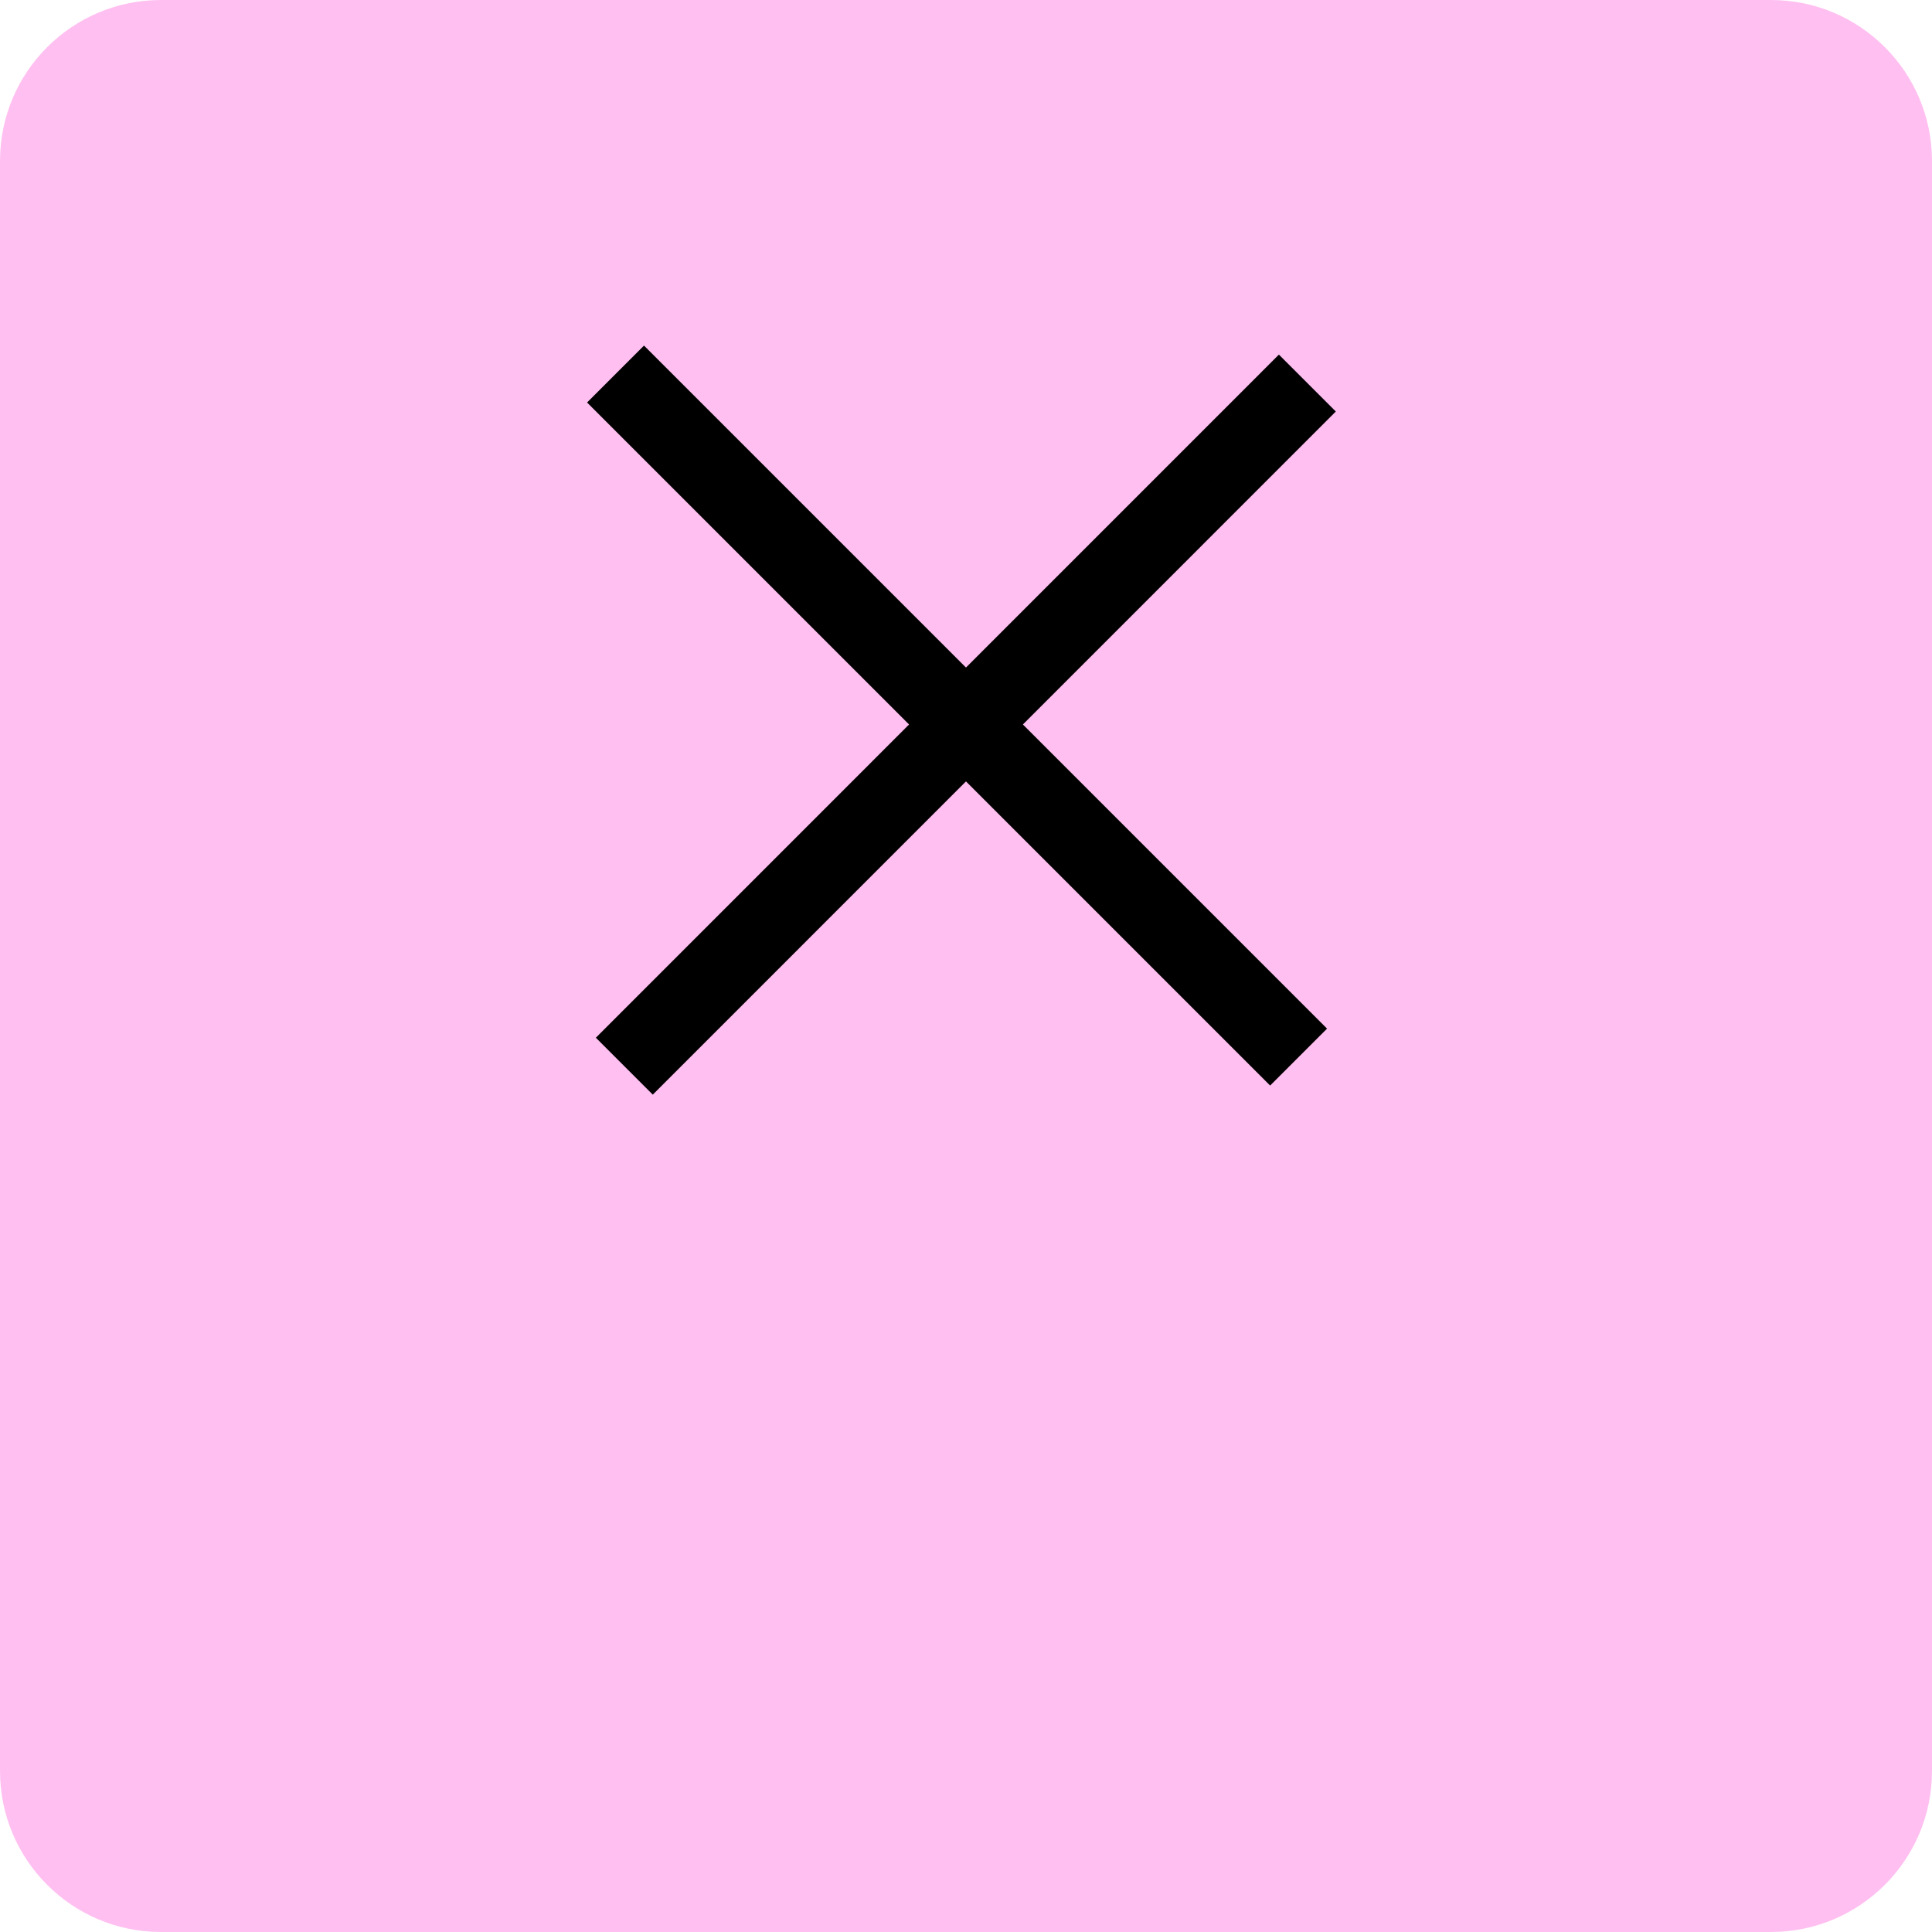
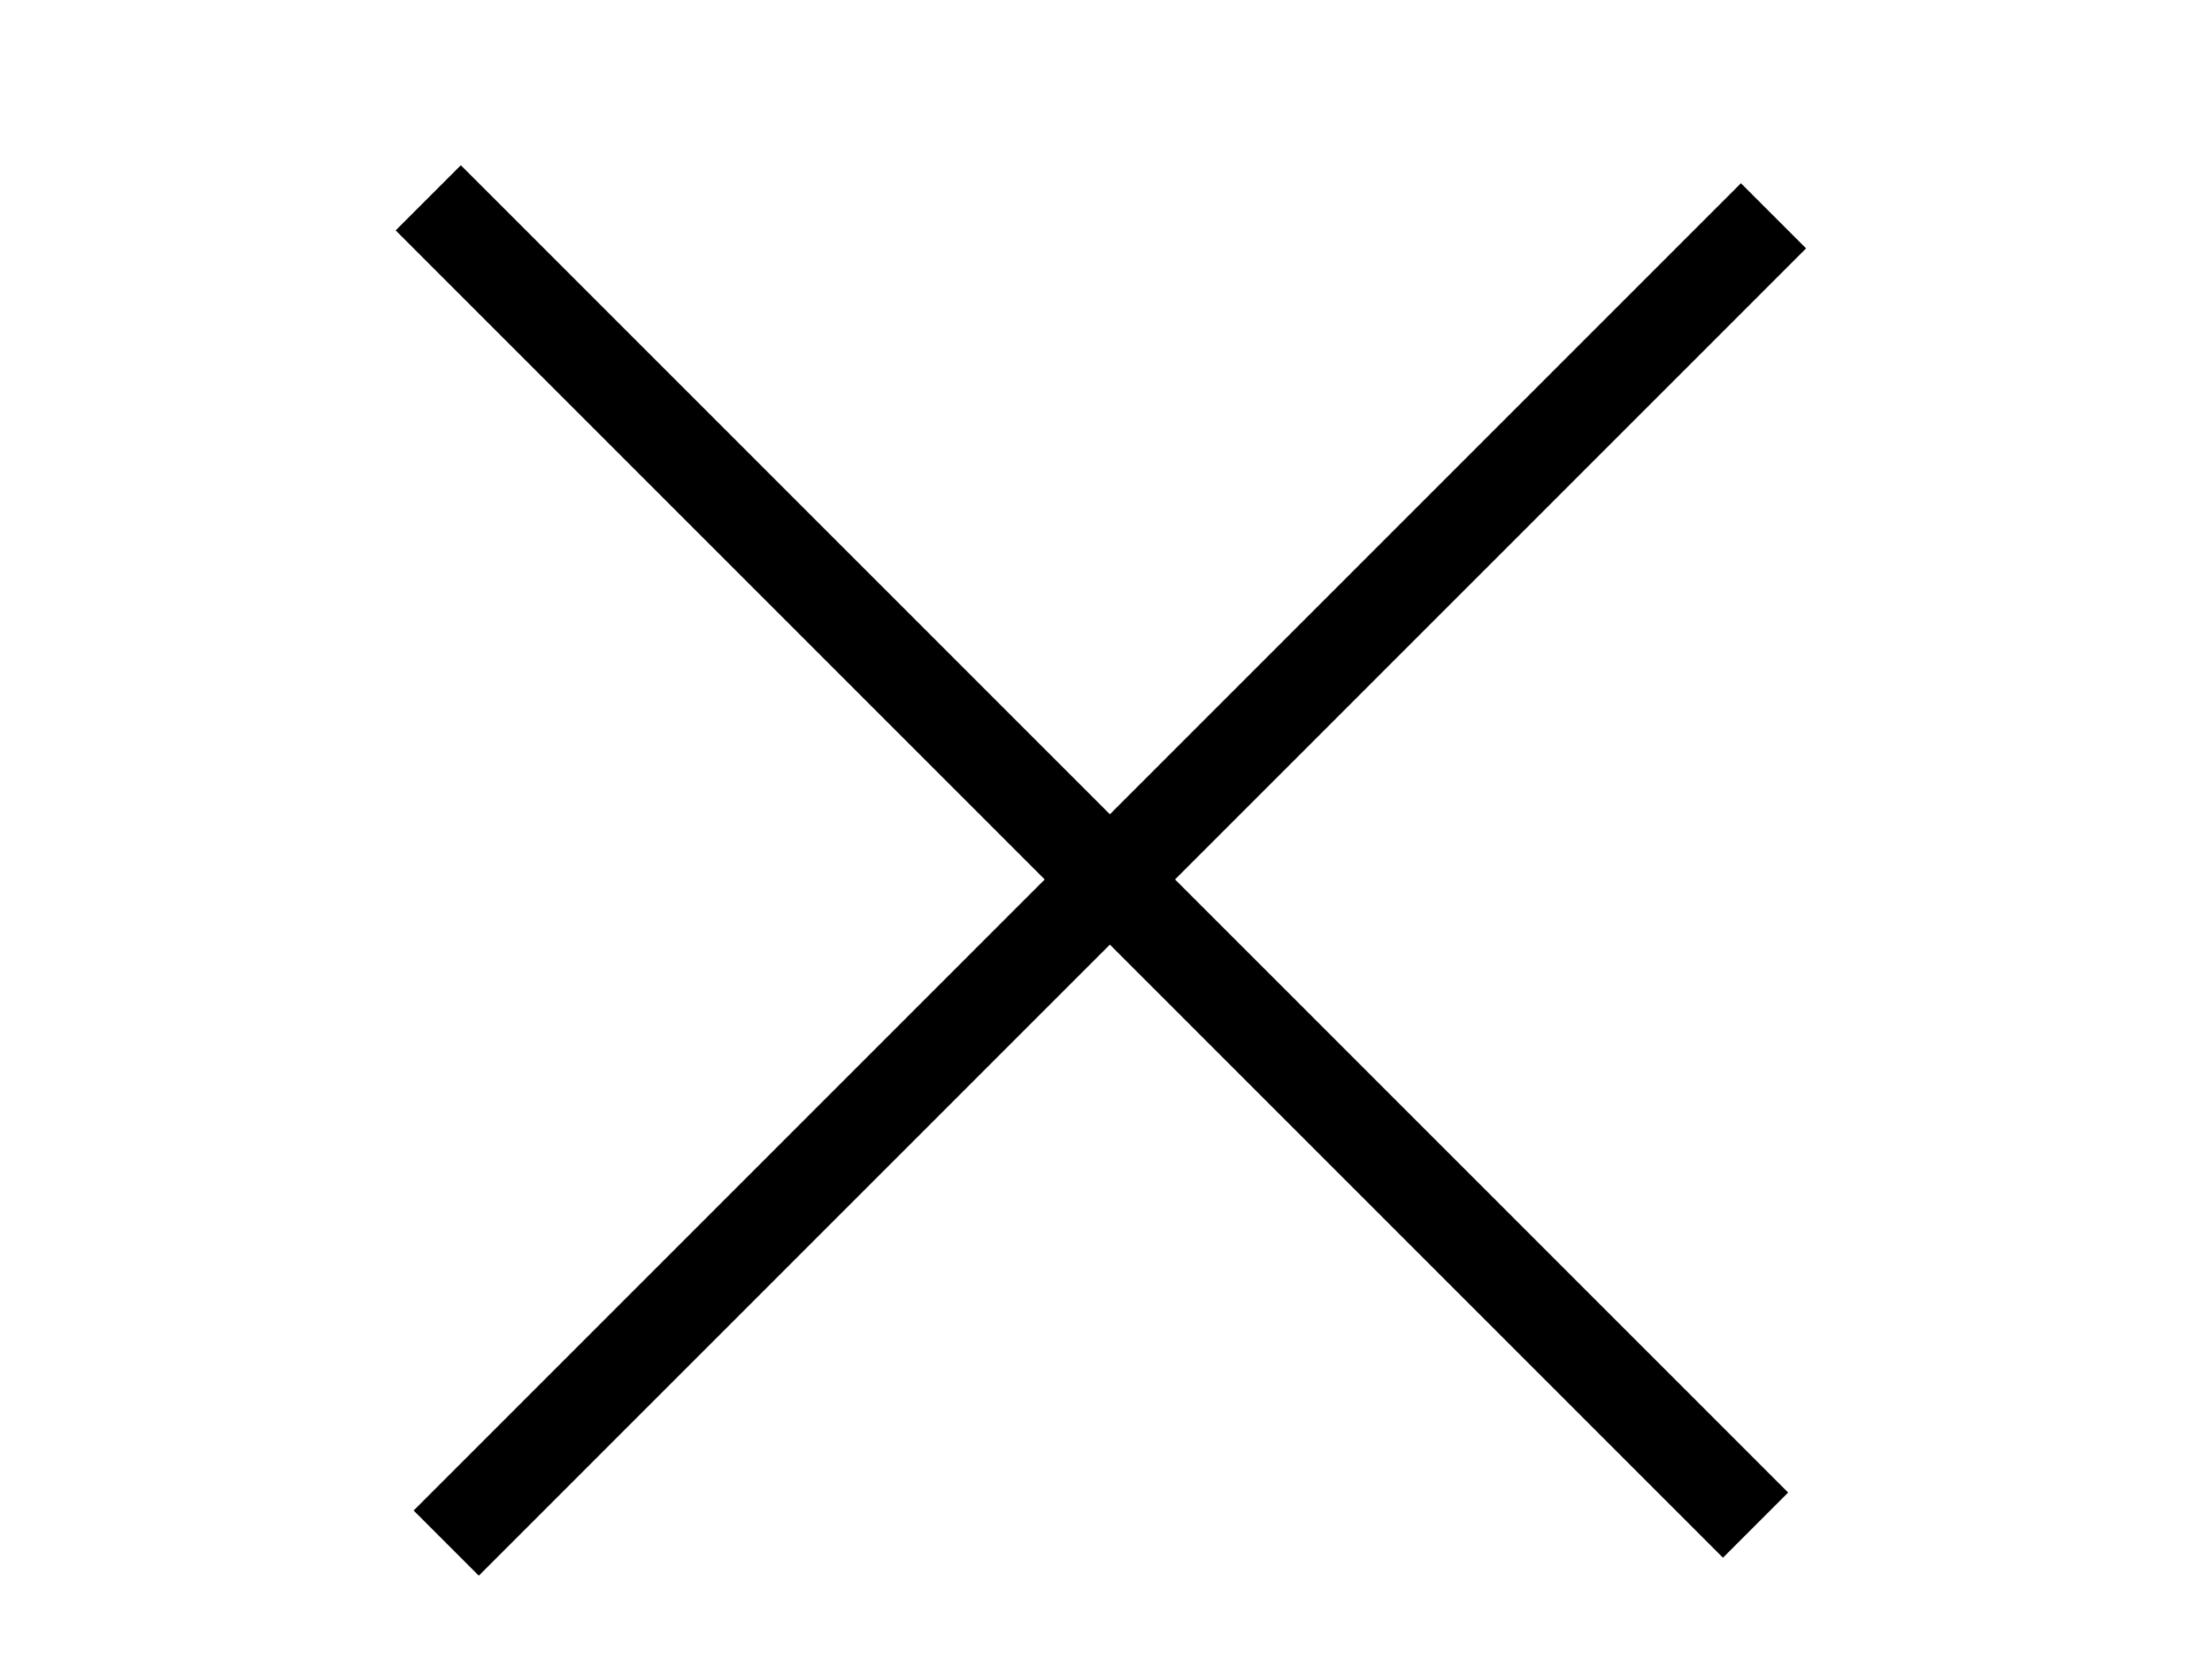
- <svg xmlns="http://www.w3.org/2000/svg" width="24" height="24" viewBox="0 0 24 24" fill="none">
+ <svg xmlns="http://www.w3.org/2000/svg" width="24" height="18" viewBox="0 0 24 18" fill="none">
  <g id="Button / DLS Button Primary">
-     <rect width="24" height="24" rx="2" fill="#FFC0F1" />
-     <path id="Arrow 2" d="M8.109 12.891L15.887 5.112" stroke="black" stroke-linecap="square" />
-     <path id="Arrow 4" d="M8 5L15.778 12.778" stroke="black" stroke-linecap="square" />
+     <path id="Arrow 2" d="M5.195 16.389L18.889 2.695" stroke="black" stroke-linecap="square" />
+     <path id="Arrow 4" d="M5 2.5L18.694 16.194" stroke="black" stroke-linecap="square" />
  </g>
</svg>
